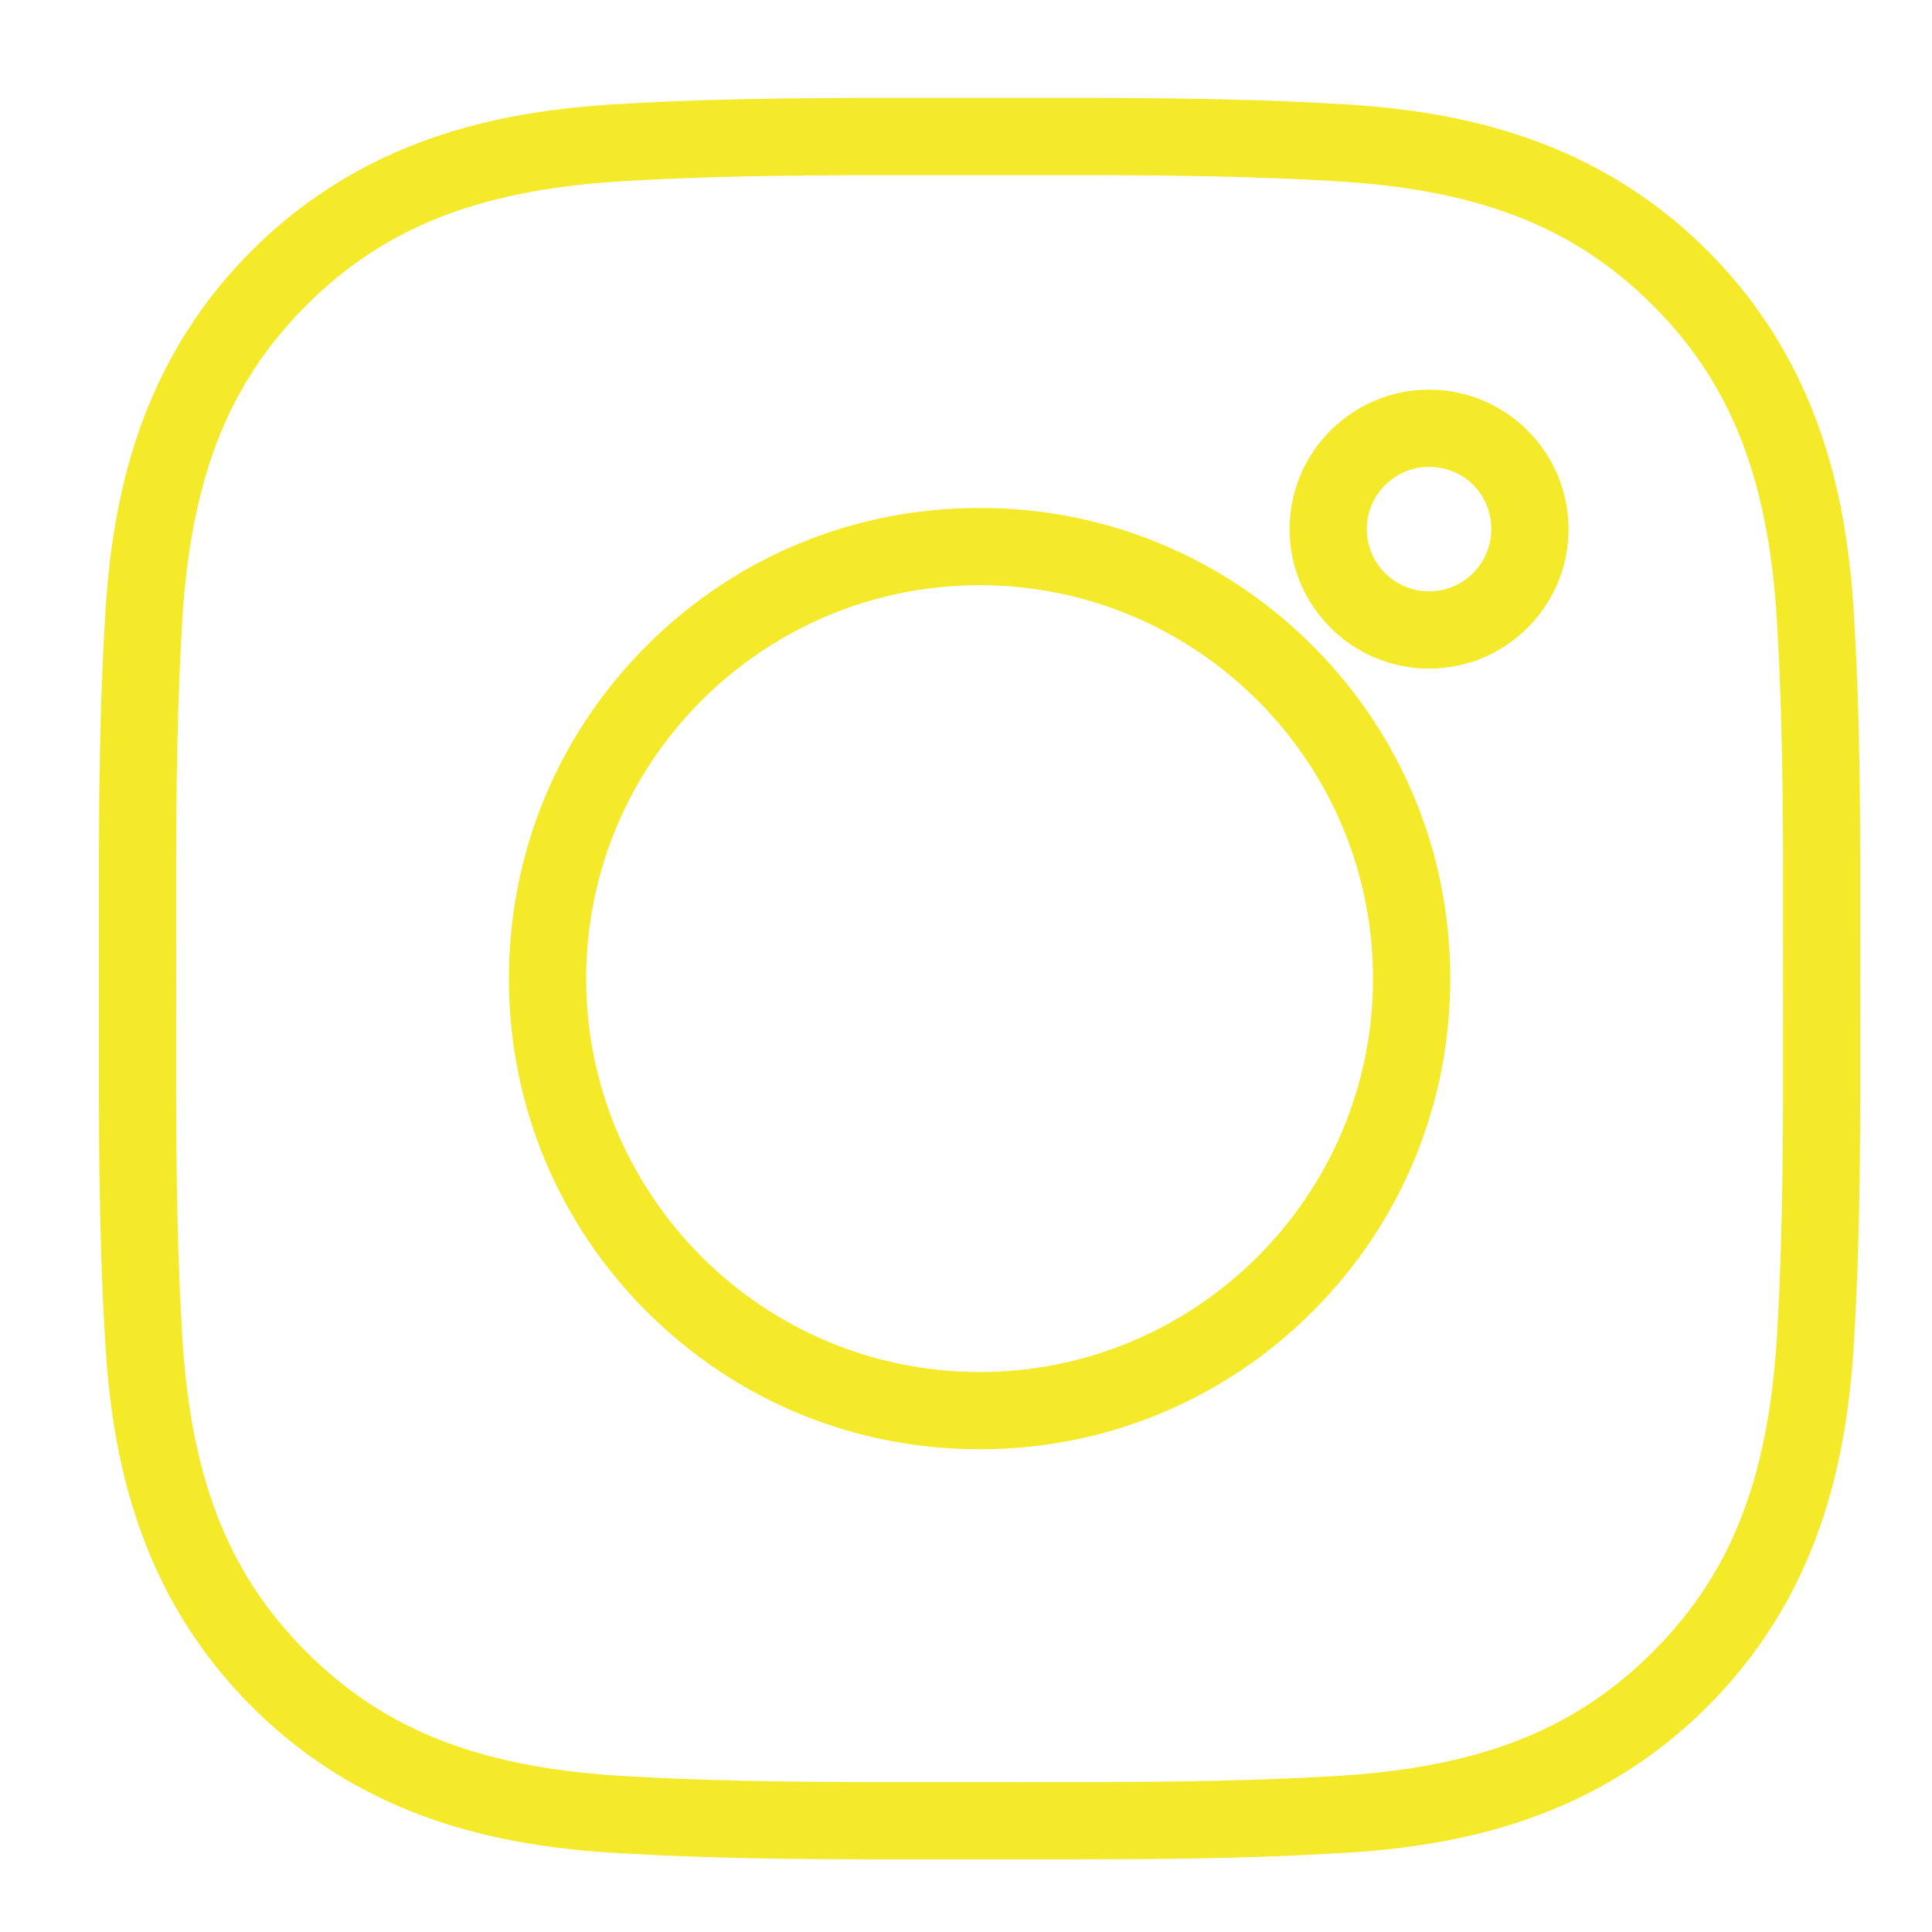
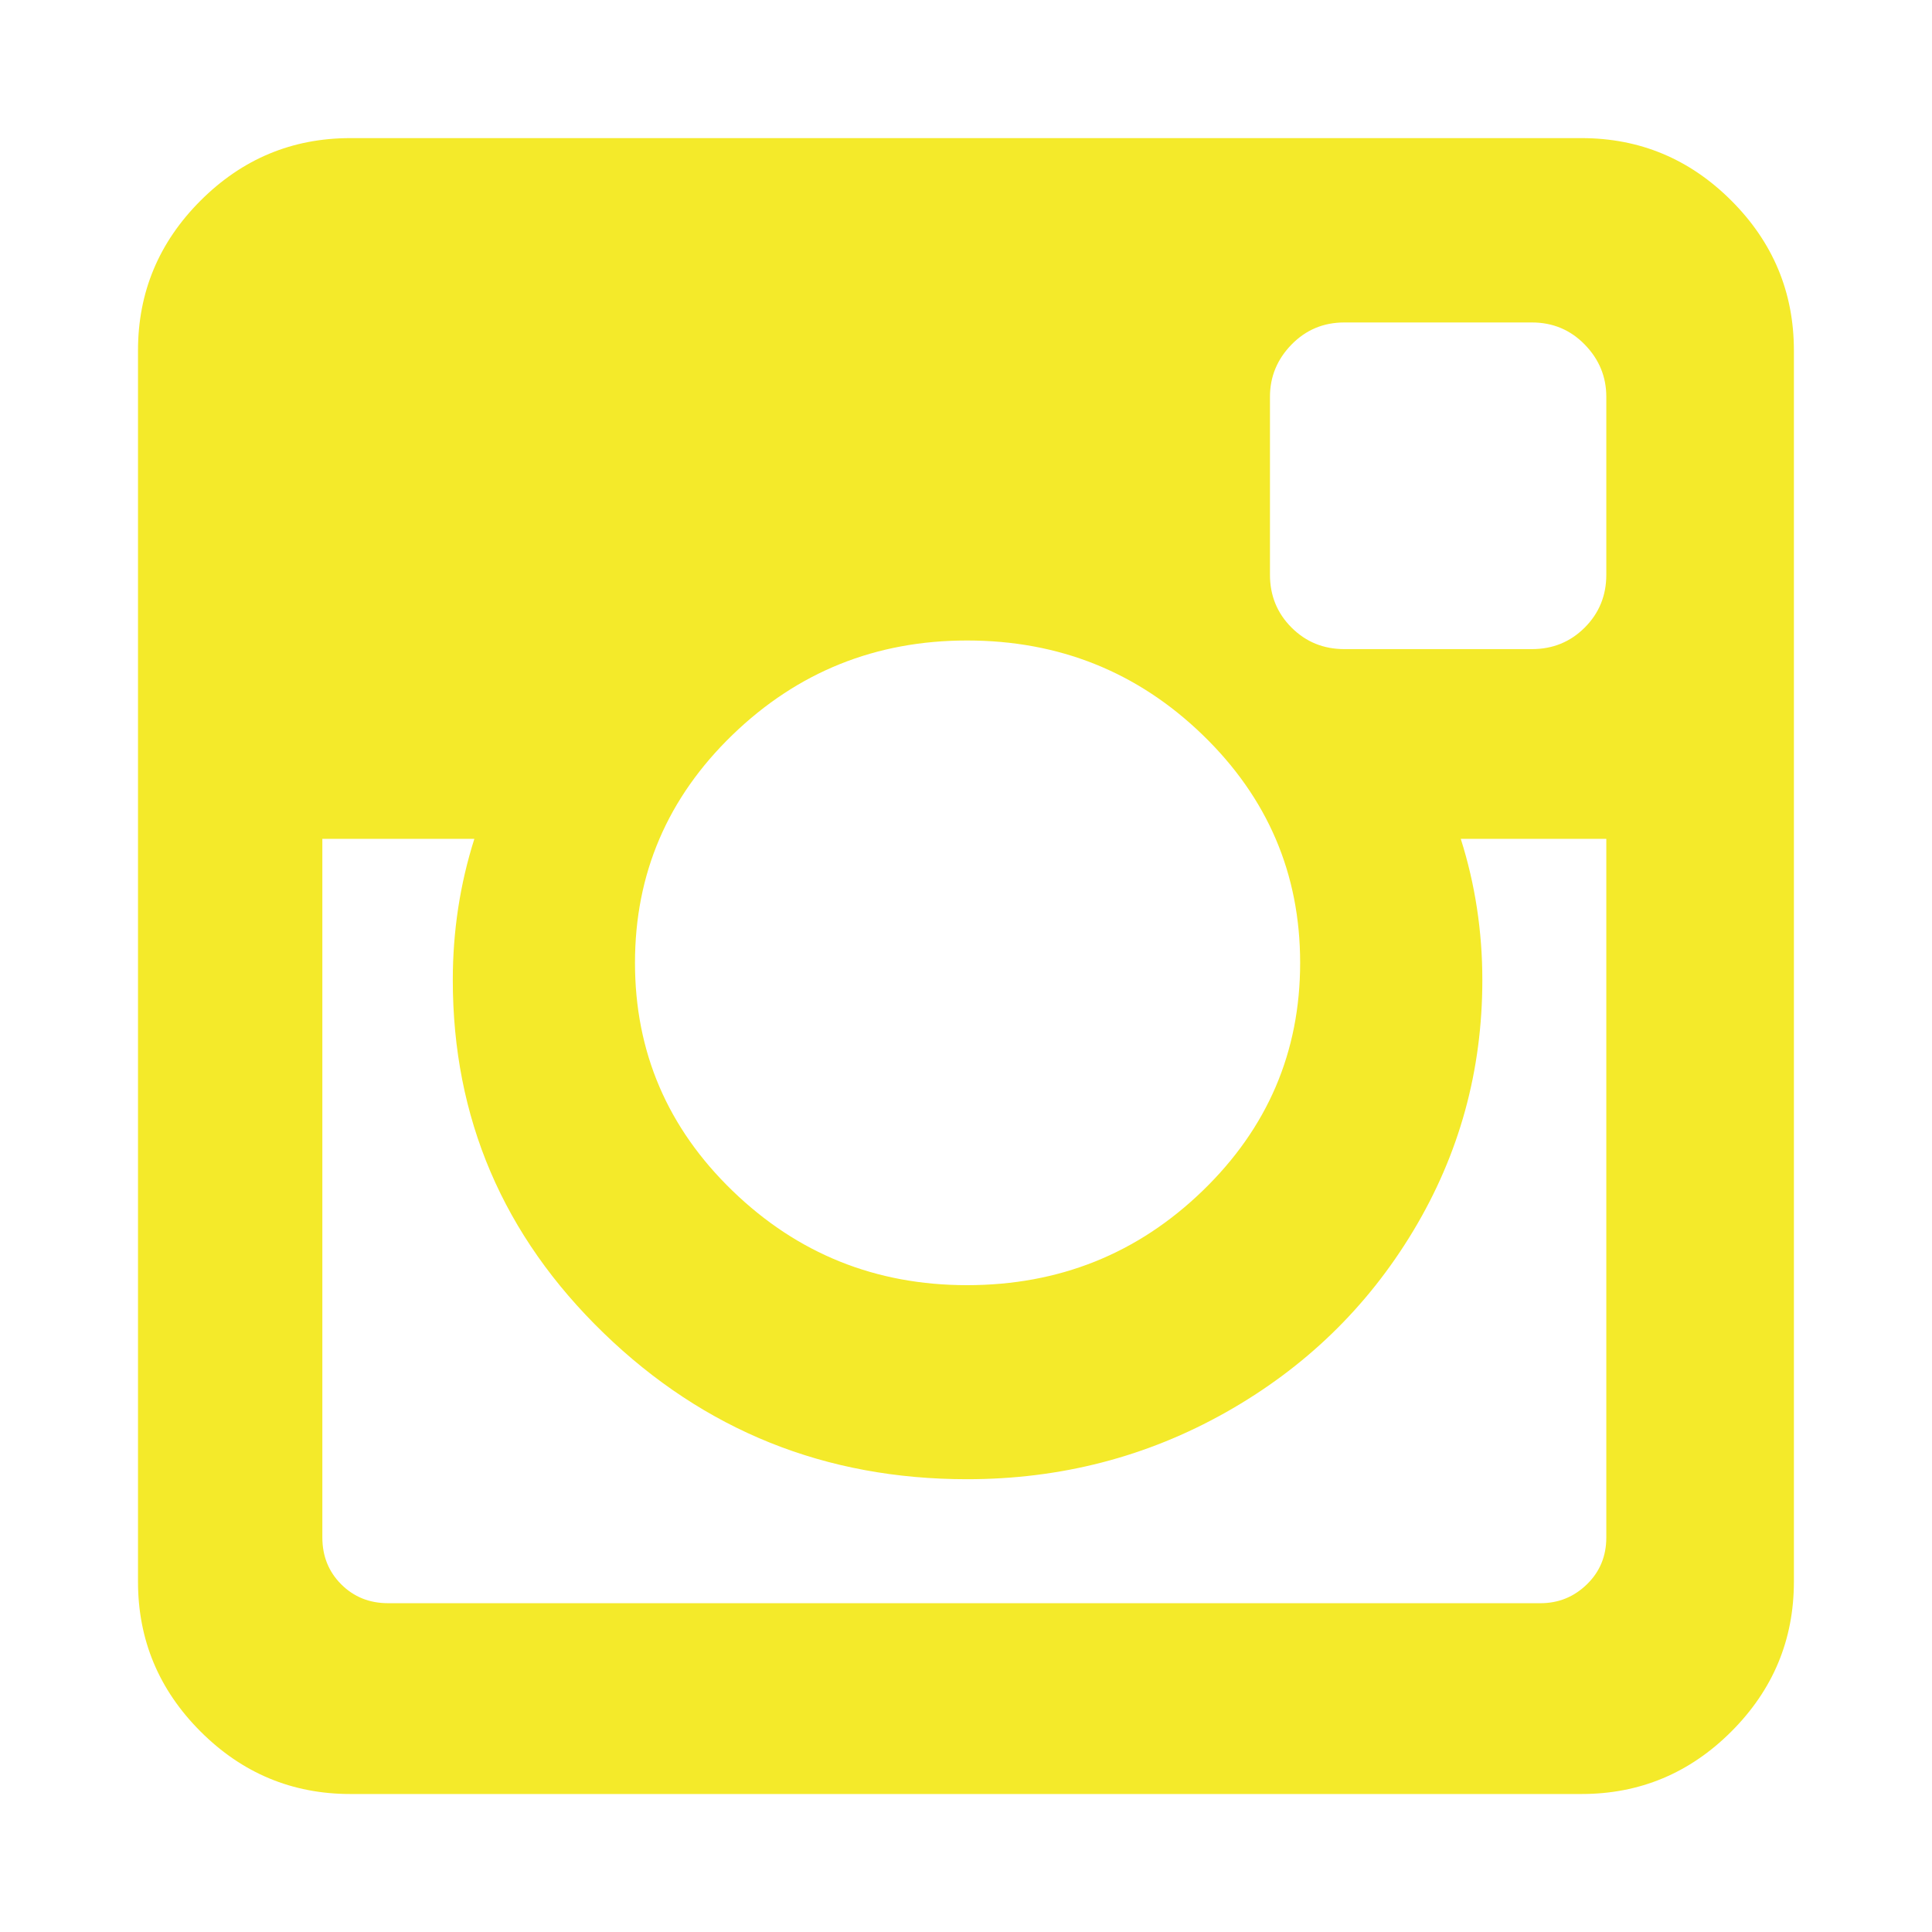
<svg xmlns="http://www.w3.org/2000/svg" class="icon" width="200px" height="200.00px" viewBox="0 0 1024 1024" version="1.1">
-   <path d="M565.704 985.477c-7.713 0-15.39-0.009-23.033-0.019-15.633-0.018-31.314-0.018-46.945 0-52.834 0.069-107.47 0.131-161.781-2.928-59.96-2.921-136.92-14.445-200.536-78.06-63.618-63.619-75.141-140.578-78.061-200.54-3.06-54.31-2.992-108.941-2.928-161.774 0.009-7.818 0.019-15.641 0.019-23.475s-0.009-15.658-0.019-23.475c-0.064-52.833-0.132-107.466 2.928-161.774 2.919-59.962 14.443-136.92 78.061-200.539 63.619-63.618 140.577-75.141 200.538-78.061 54.304-3.06 108.93-2.992 161.761-2.928 15.644 0.02 31.337 0.02 46.98 0 52.828-0.062 107.455-0.131 161.76 2.928 59.962 2.921 136.92 14.443 200.539 78.061 63.618 63.619 75.141 140.579 78.061 200.54 3.059 54.309 2.992 108.939 2.927 161.77-0.009 7.818-0.019 15.643-0.019 23.478s0.01 15.66 0.019 23.477c0.064 52.832 0.132 107.463-2.927 161.771-2.921 59.962-14.443 136.922-78.061 200.541-63.616 63.615-140.577 75.14-200.536 78.06-46.453 2.618-93.15 2.947-138.748 2.947z m-46.505-40.97c7.85 0 15.689 0.01 23.523 0.019 52.274 0.07 106.34 0.131 159.501-2.867l0.16-0.009c79.224-3.848 131.161-23.623 173.661-66.124 42.501-42.5 62.276-94.436 66.125-173.662l0.009-0.159c2.997-53.159 2.93-107.217 2.866-159.497-0.009-7.833-0.019-15.676-0.019-23.527 0-7.852 0.01-15.692 0.019-23.528 0.064-52.279 0.131-106.338-2.866-159.497l-0.009-0.159c-3.849-79.225-23.624-131.162-66.125-173.663-42.499-42.5-94.436-62.275-173.662-66.124l-0.159-0.008c-53.153-2.997-107.207-2.929-159.484-2.867-15.677 0.02-31.403 0.02-47.079 0-52.273-0.059-106.329-0.13-159.484 2.867l-0.159 0.008c-79.225 3.849-131.162 23.624-173.663 66.124-42.5 42.5-62.275 94.437-66.124 173.663l-0.008 0.159c-2.998 53.16-2.932 107.219-2.867 159.499 0.009 7.833 0.019 15.674 0.019 23.525s-0.009 15.691-0.019 23.525c-0.064 52.28-0.131 106.339 2.867 159.499l0.008 0.159c3.849 79.226 23.624 131.163 66.124 173.662 42.501 42.501 94.438 62.276 173.662 66.124l0.16 0.009c53.161 2.998 107.227 2.938 159.501 2.867 7.834-0.008 15.674-0.018 23.524-0.018z m0-176.368c-66.722 0-129.39-25.923-176.462-72.996s-72.996-109.74-72.996-176.462 25.923-129.39 72.996-176.462c47.072-47.072 109.74-72.996 176.462-72.996 66.722 0 129.39 25.923 176.462 72.996 47.072 47.072 72.996 109.74 72.996 176.462s-25.923 129.39-72.996 176.462-109.74 72.996-176.462 72.996z m0-457.984c-114.981 0-208.525 93.545-208.525 208.525 0 114.981 93.545 208.525 208.525 208.525s208.525-93.545 208.525-208.525c0-114.981-93.545-208.525-208.525-208.525z m238.227 44.223c-40.761 0-73.923-33.162-73.923-73.924s33.161-73.923 73.923-73.923 73.923 33.161 73.923 73.923-33.161 73.924-73.923 73.924z m0-106.914c-18.19 0-32.99 14.799-32.99 32.99s14.8 32.991 32.99 32.991 32.99-14.8 32.99-32.991c0-18.499-14.491-32.99-32.99-32.99z" fill="#f4ea2a" />
+   <path d="M851.379 814.871l0-370.262-77.138 0q11.428 35.998 11.428 74.852 0 71.995-36.569 132.849t-99.422 96.28-137.134 35.426q-112.564 0-192.559-77.424t-79.995-187.131q0-38.855 11.428-74.852l-80.566 0 0 370.262q0 14.856 9.999 24.856t24.856 9.999l610.818 0q14.285 0 24.57-9.999t10.285-24.856zm-162.275-304.552q0-70.853-51.711-120.849t-124.849-49.997q-72.567 0-124.278 49.997t-51.711 120.849 51.711 120.849 124.278 49.997q73.138 0 124.849-49.997t51.711-120.849zm162.275-205.701l0-94.28q0-15.999-11.428-27.713t-27.998-11.714l-99.422 0q-16.57 0-27.998 11.714t-11.428 27.713l0 94.28q0 16.57 11.428 27.998t27.998 11.428l99.422 0q16.57 0 27.998-11.428t11.428-27.998zm99.422-118.85l0 652.53q0 46.283-33.141 79.423t-79.423 33.141l-652.53 0q-46.283 0-79.423-33.141t-33.141-79.423l0-652.53q0-46.283 33.141-79.423t79.423-33.141l652.53 0q46.283 0 79.423 33.141t33.141 79.423z" fill="#f4ea2a" />
</svg>
